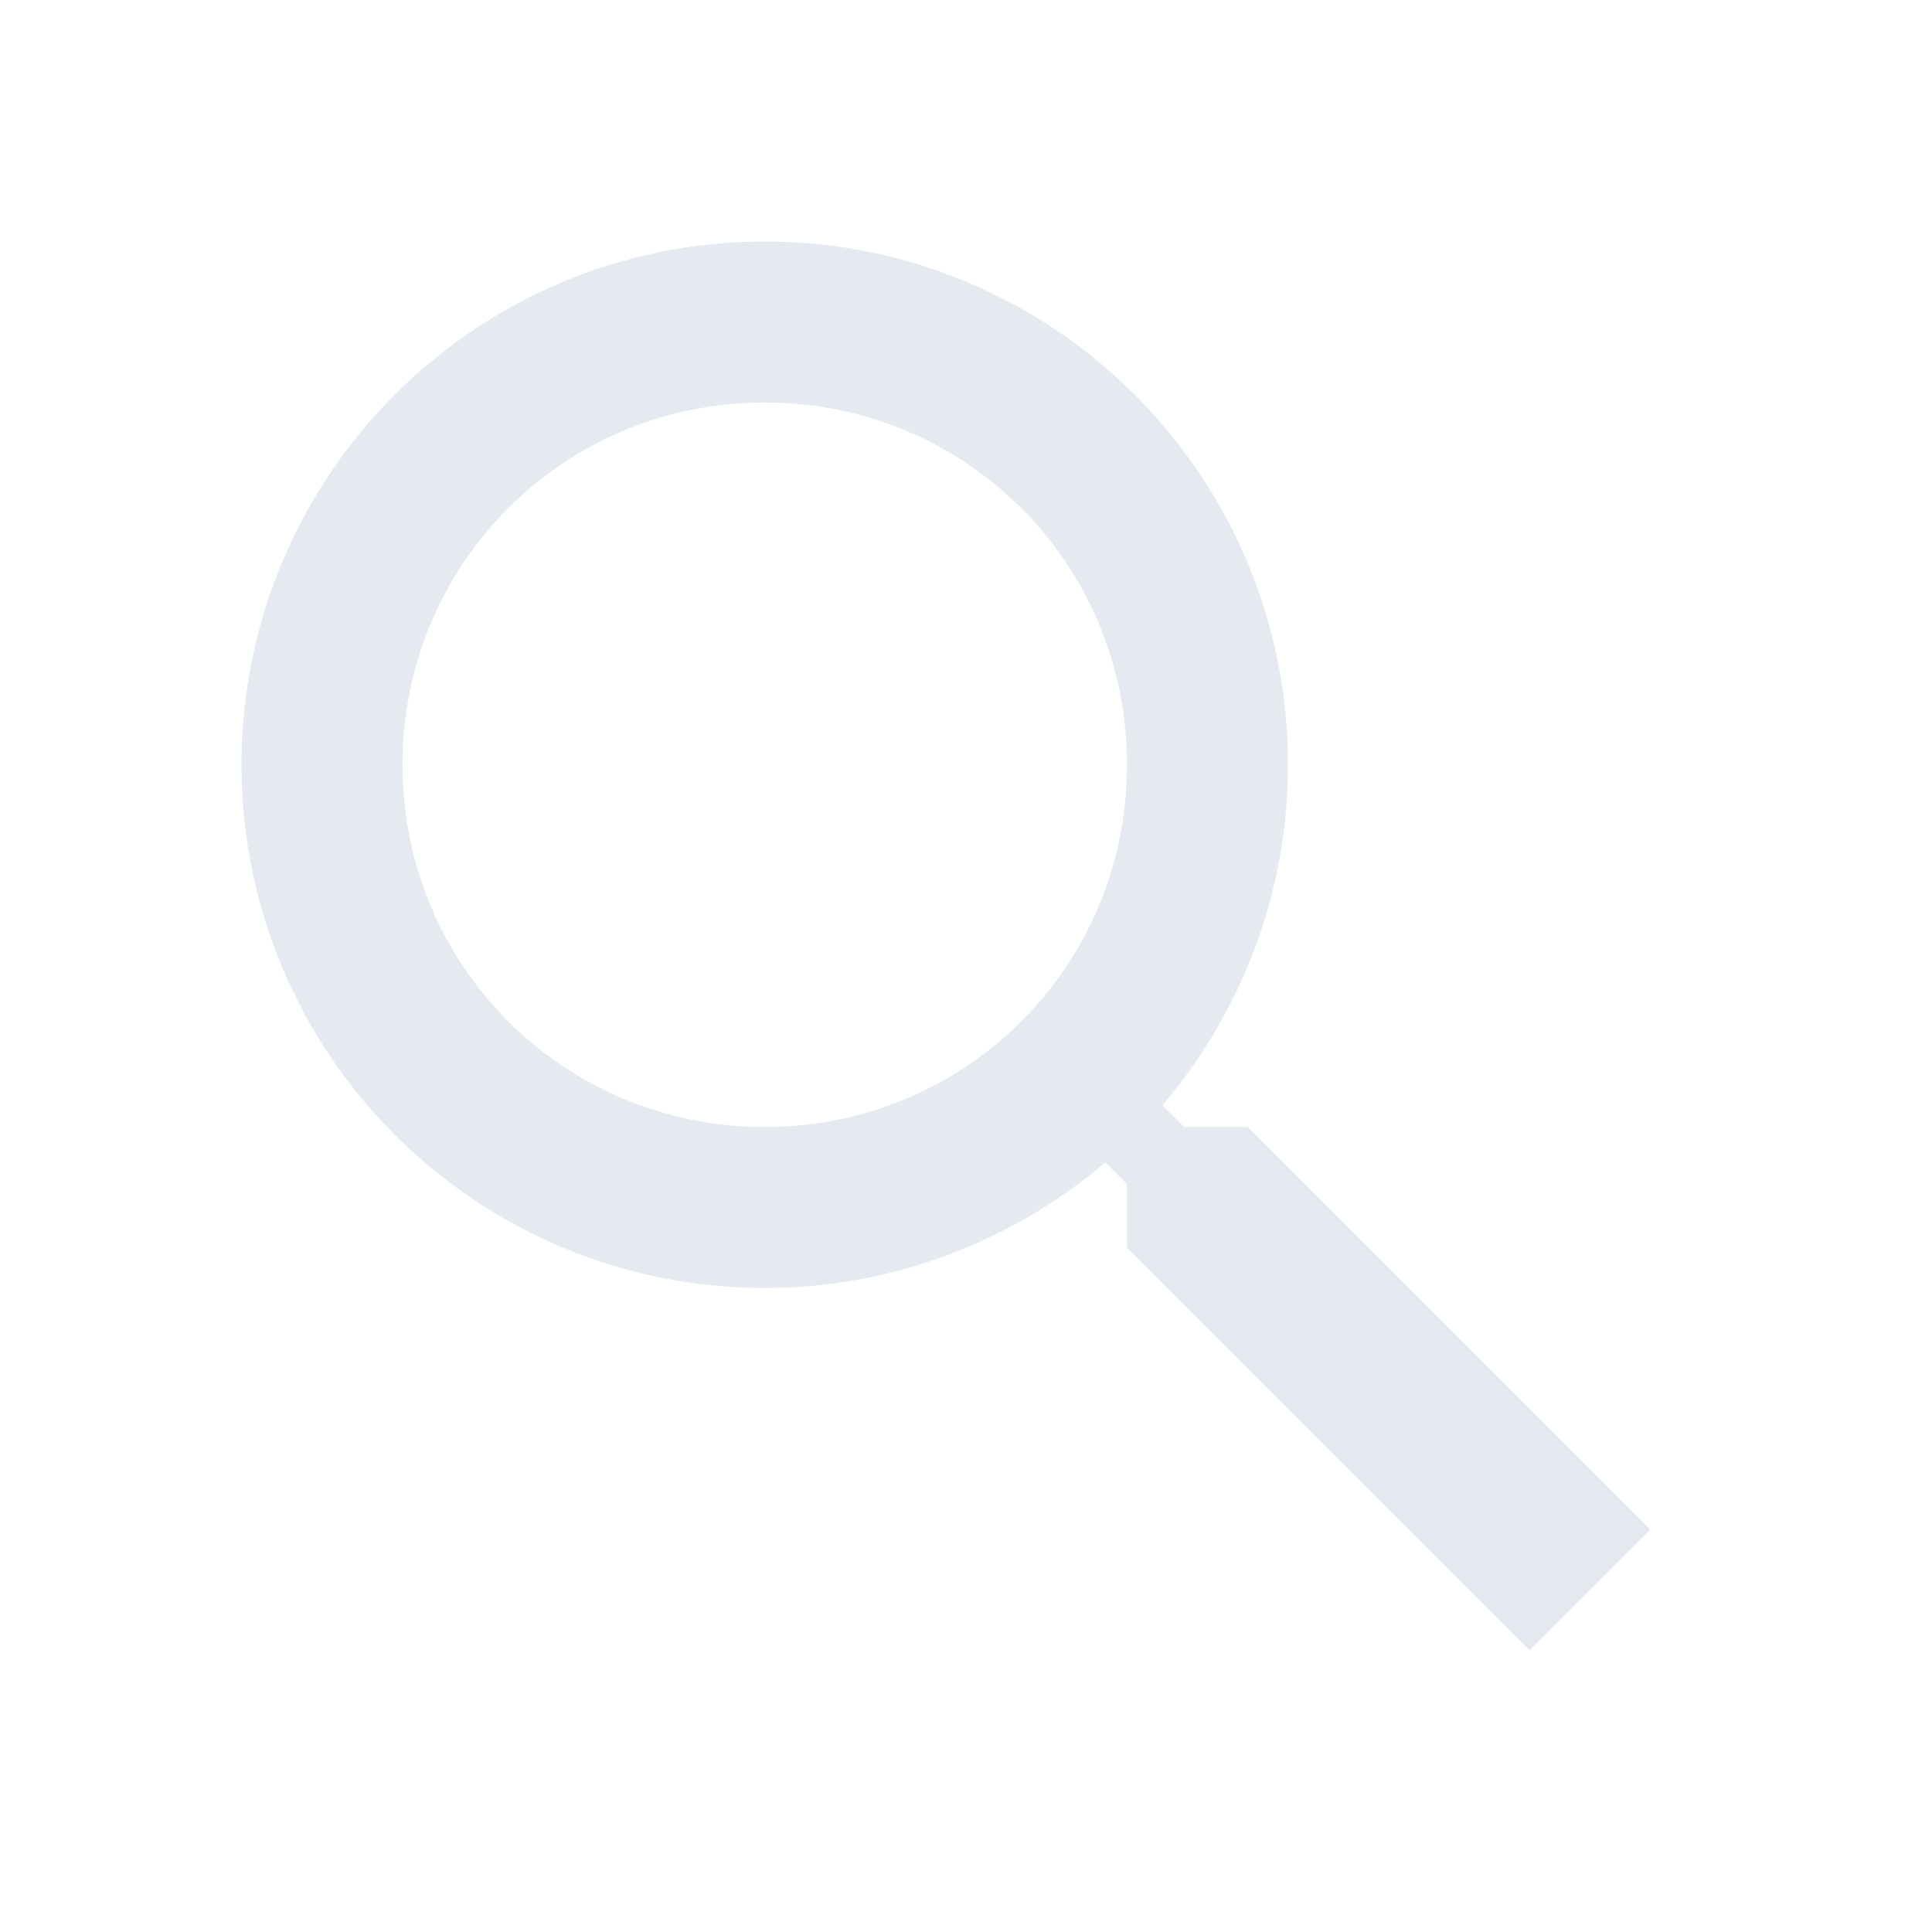
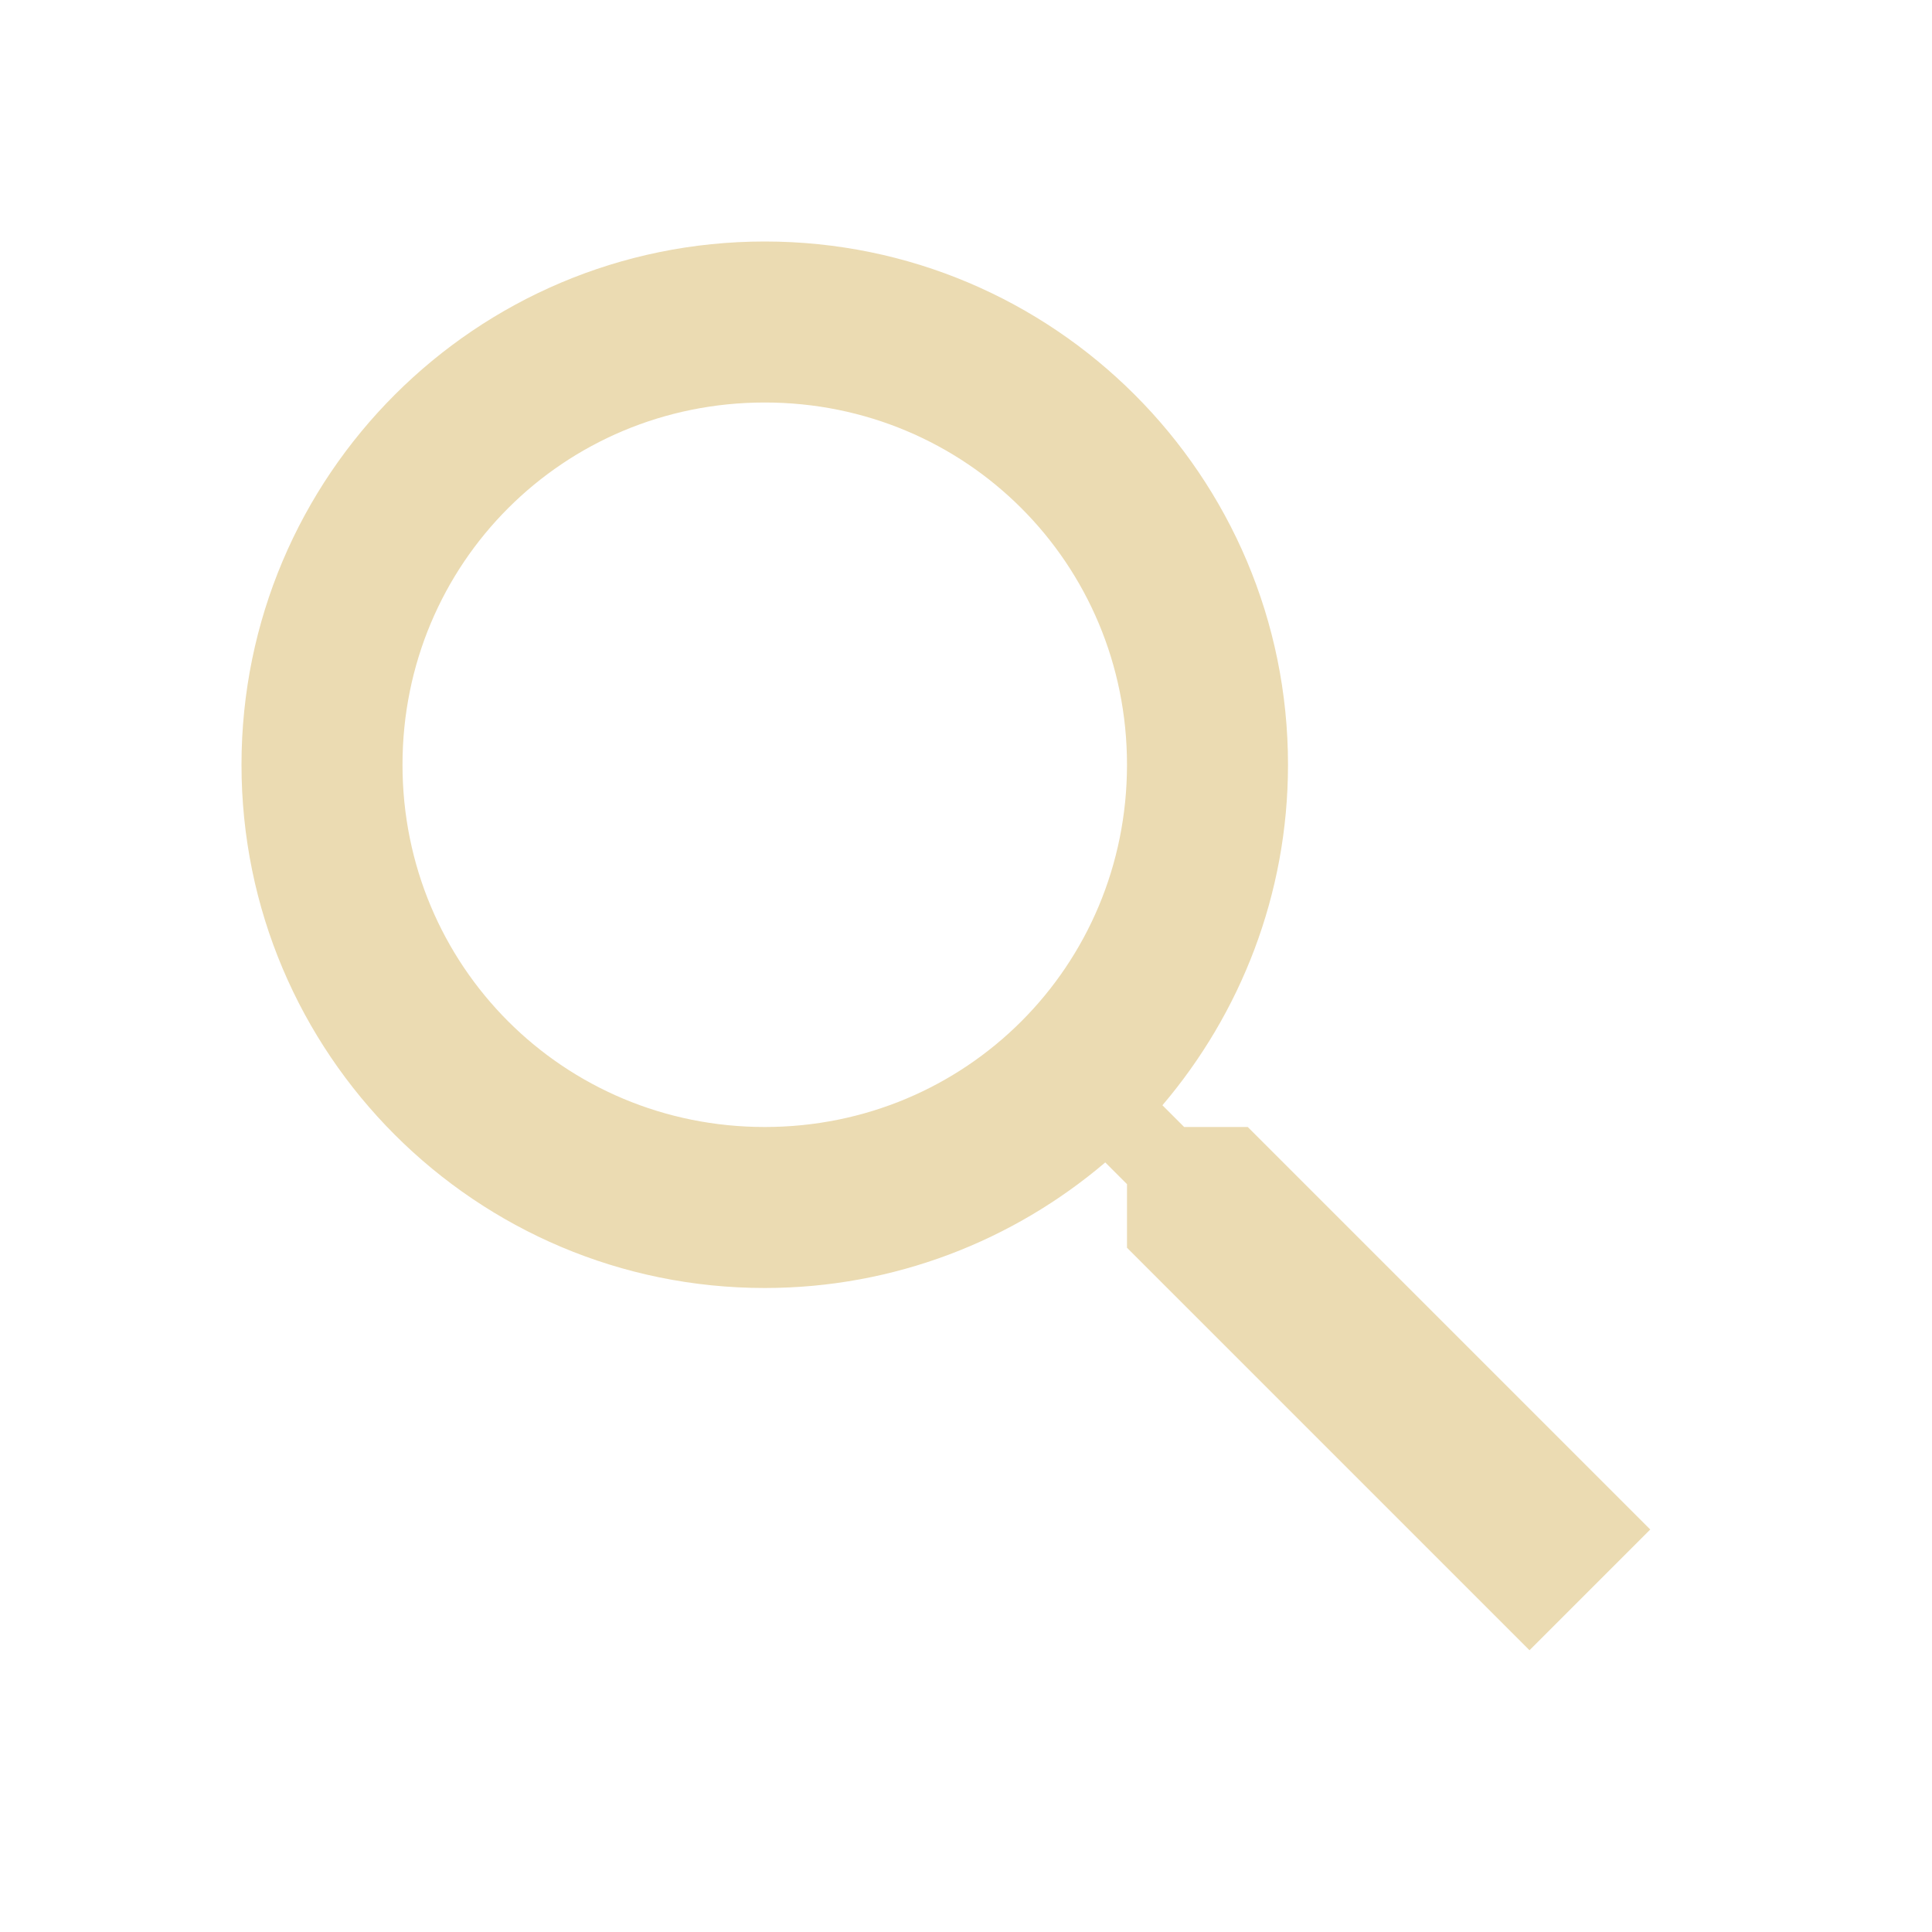
<svg xmlns="http://www.w3.org/2000/svg" version="1.1" width="240" height="240" viewBox="0 0 24 24">
-   <path fill="#e5e9f0" d="M9.5,3A6.5,6.5 0 0,1 16,9.5C16,11.11 15.41,12.59 14.44,13.73L14.71,14H15.5L20.5,19L19,20.5L14,15.5V14.71L13.73,14.44C12.59,15.41 11.11,16 9.5,16A6.5,6.5 0 0,1 3,9.5A6.5,6.5 0 0,1 9.5,3M9.5,5C7,5 5,7 5,9.5C5,12 7,14 9.5,14C12,14 14,12 14,9.5C14,7 12,5 9.5,5Z" />
+   <path fill="#EBDBB2" d="M9.5,3A6.5,6.5 0 0,1 16,9.5C16,11.11 15.41,12.59 14.44,13.73L14.71,14H15.5L20.5,19L19,20.5L14,15.5V14.71L13.73,14.44C12.59,15.41 11.11,16 9.5,16A6.5,6.5 0 0,1 3,9.5A6.5,6.5 0 0,1 9.5,3M9.5,5C7,5 5,7 5,9.5C5,12 7,14 9.5,14C12,14 14,12 14,9.5C14,7 12,5 9.5,5Z" />
</svg>
